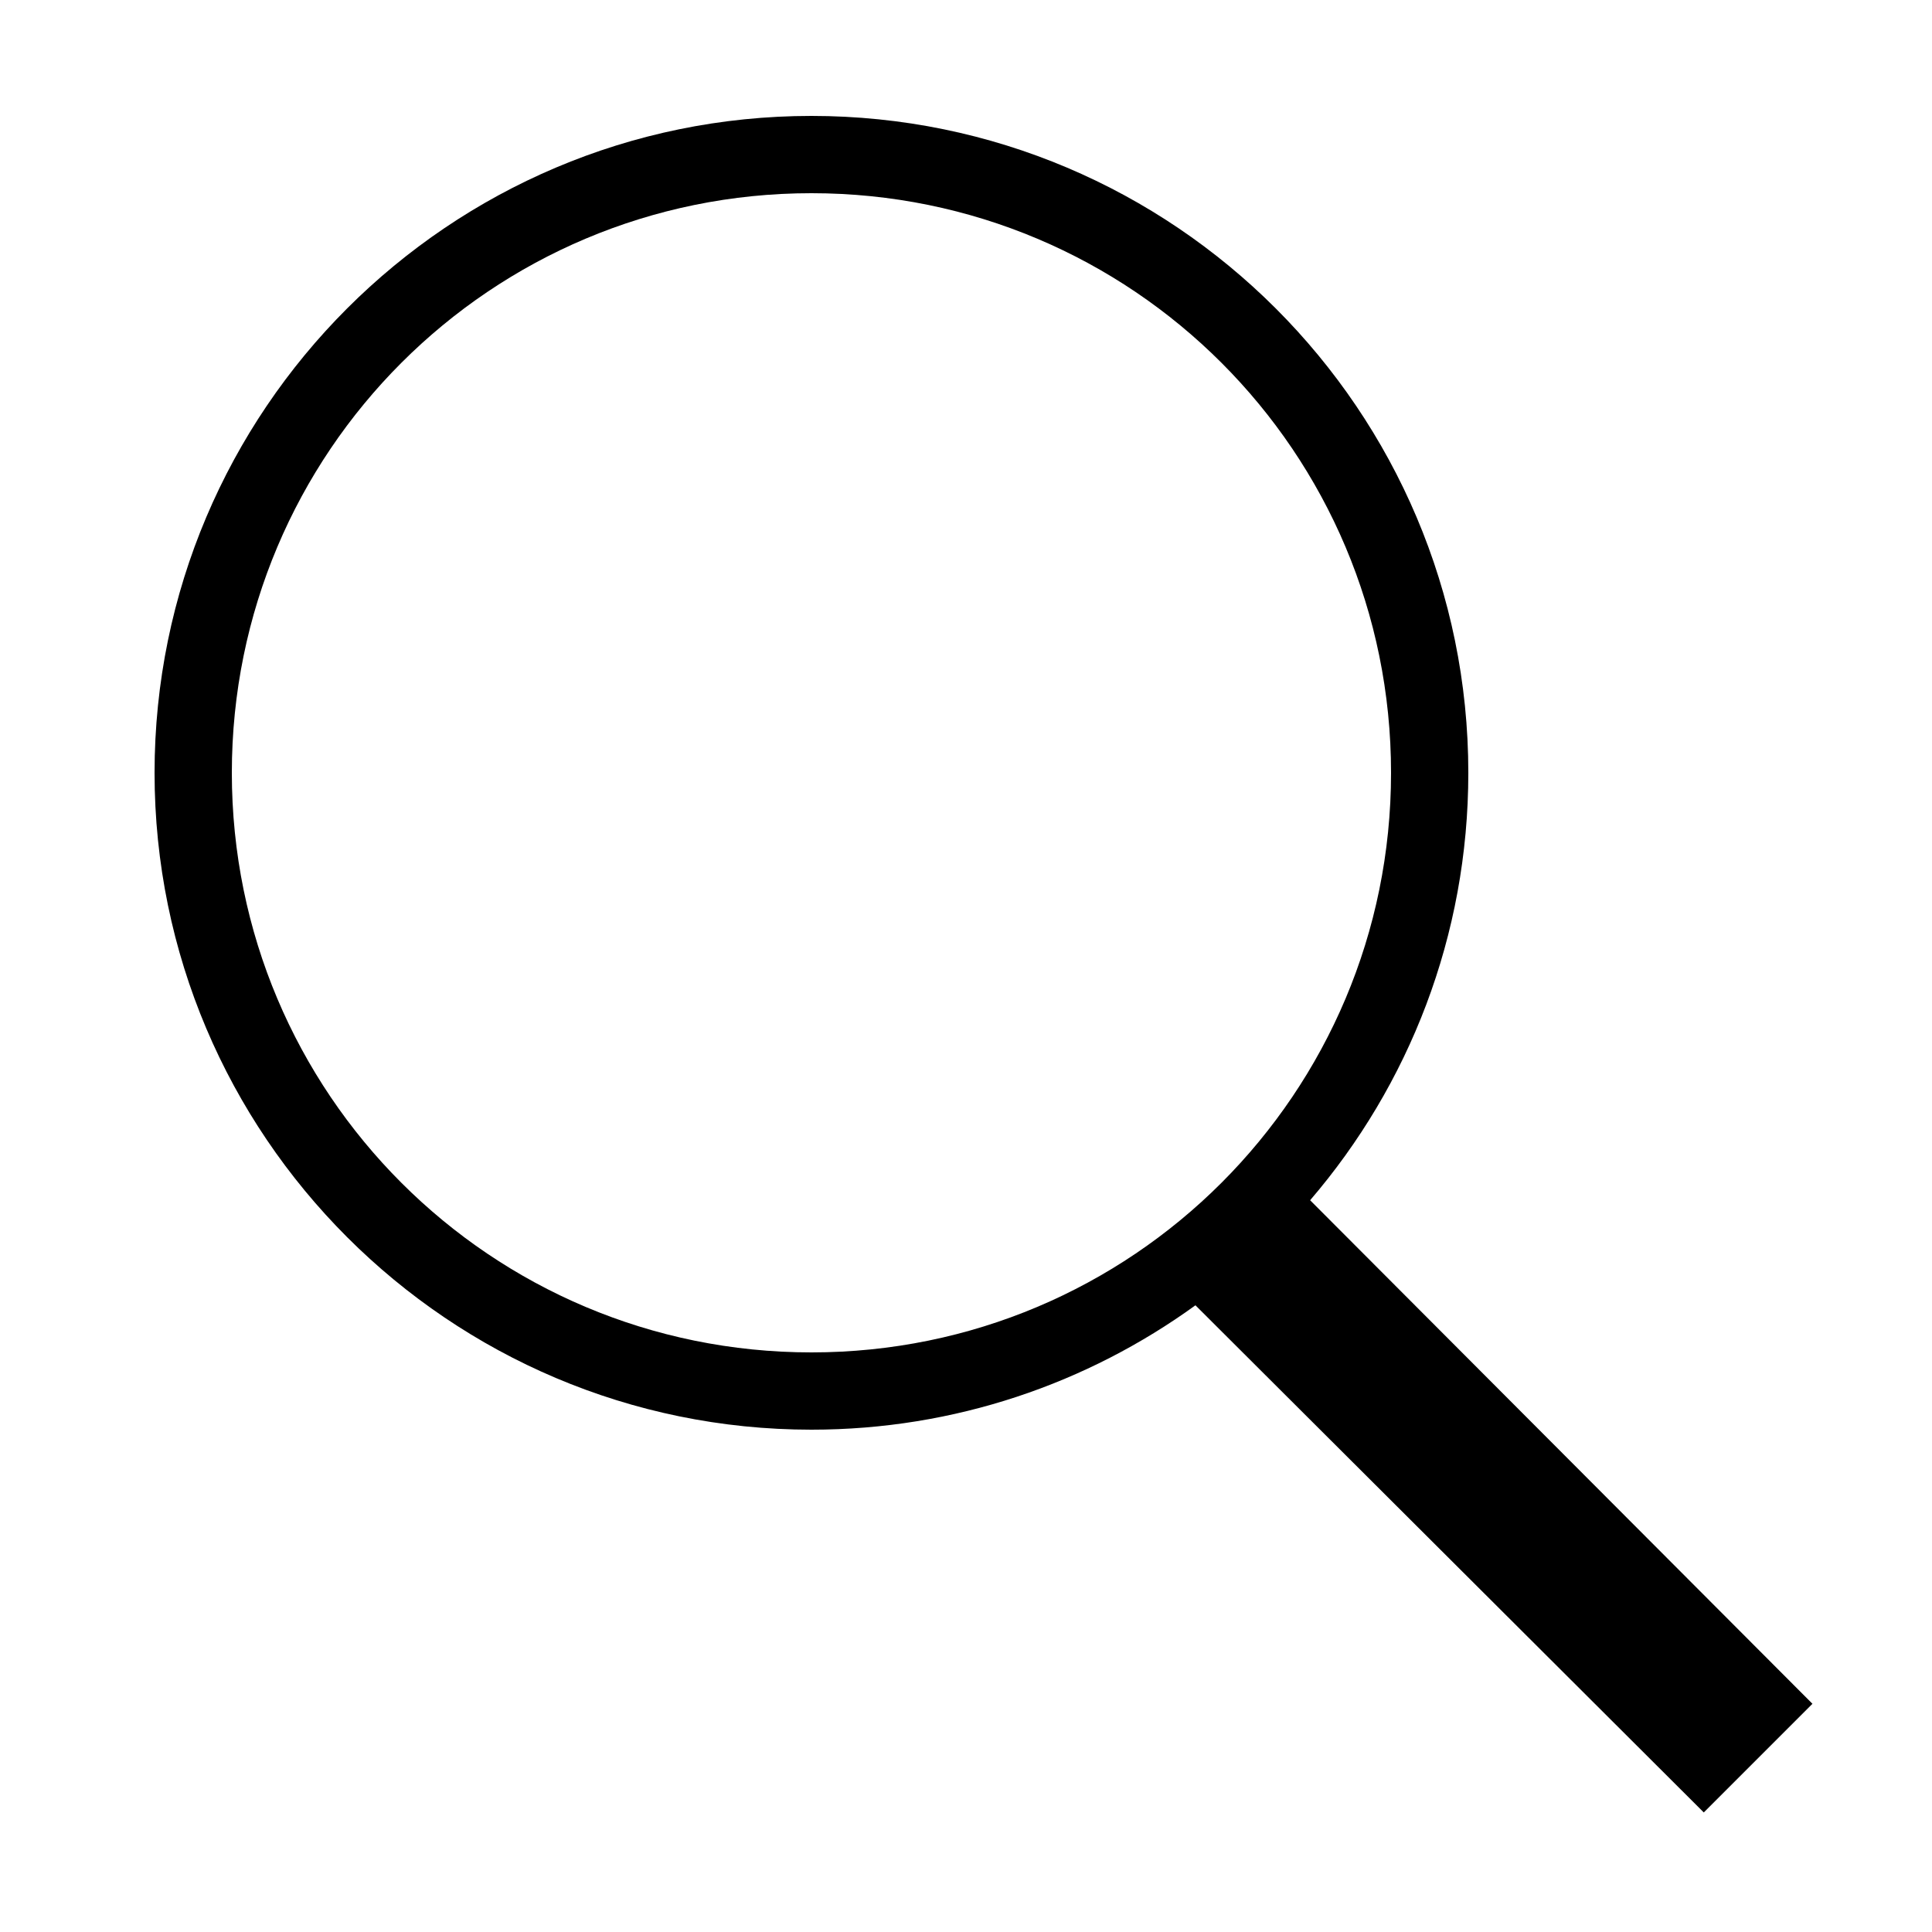
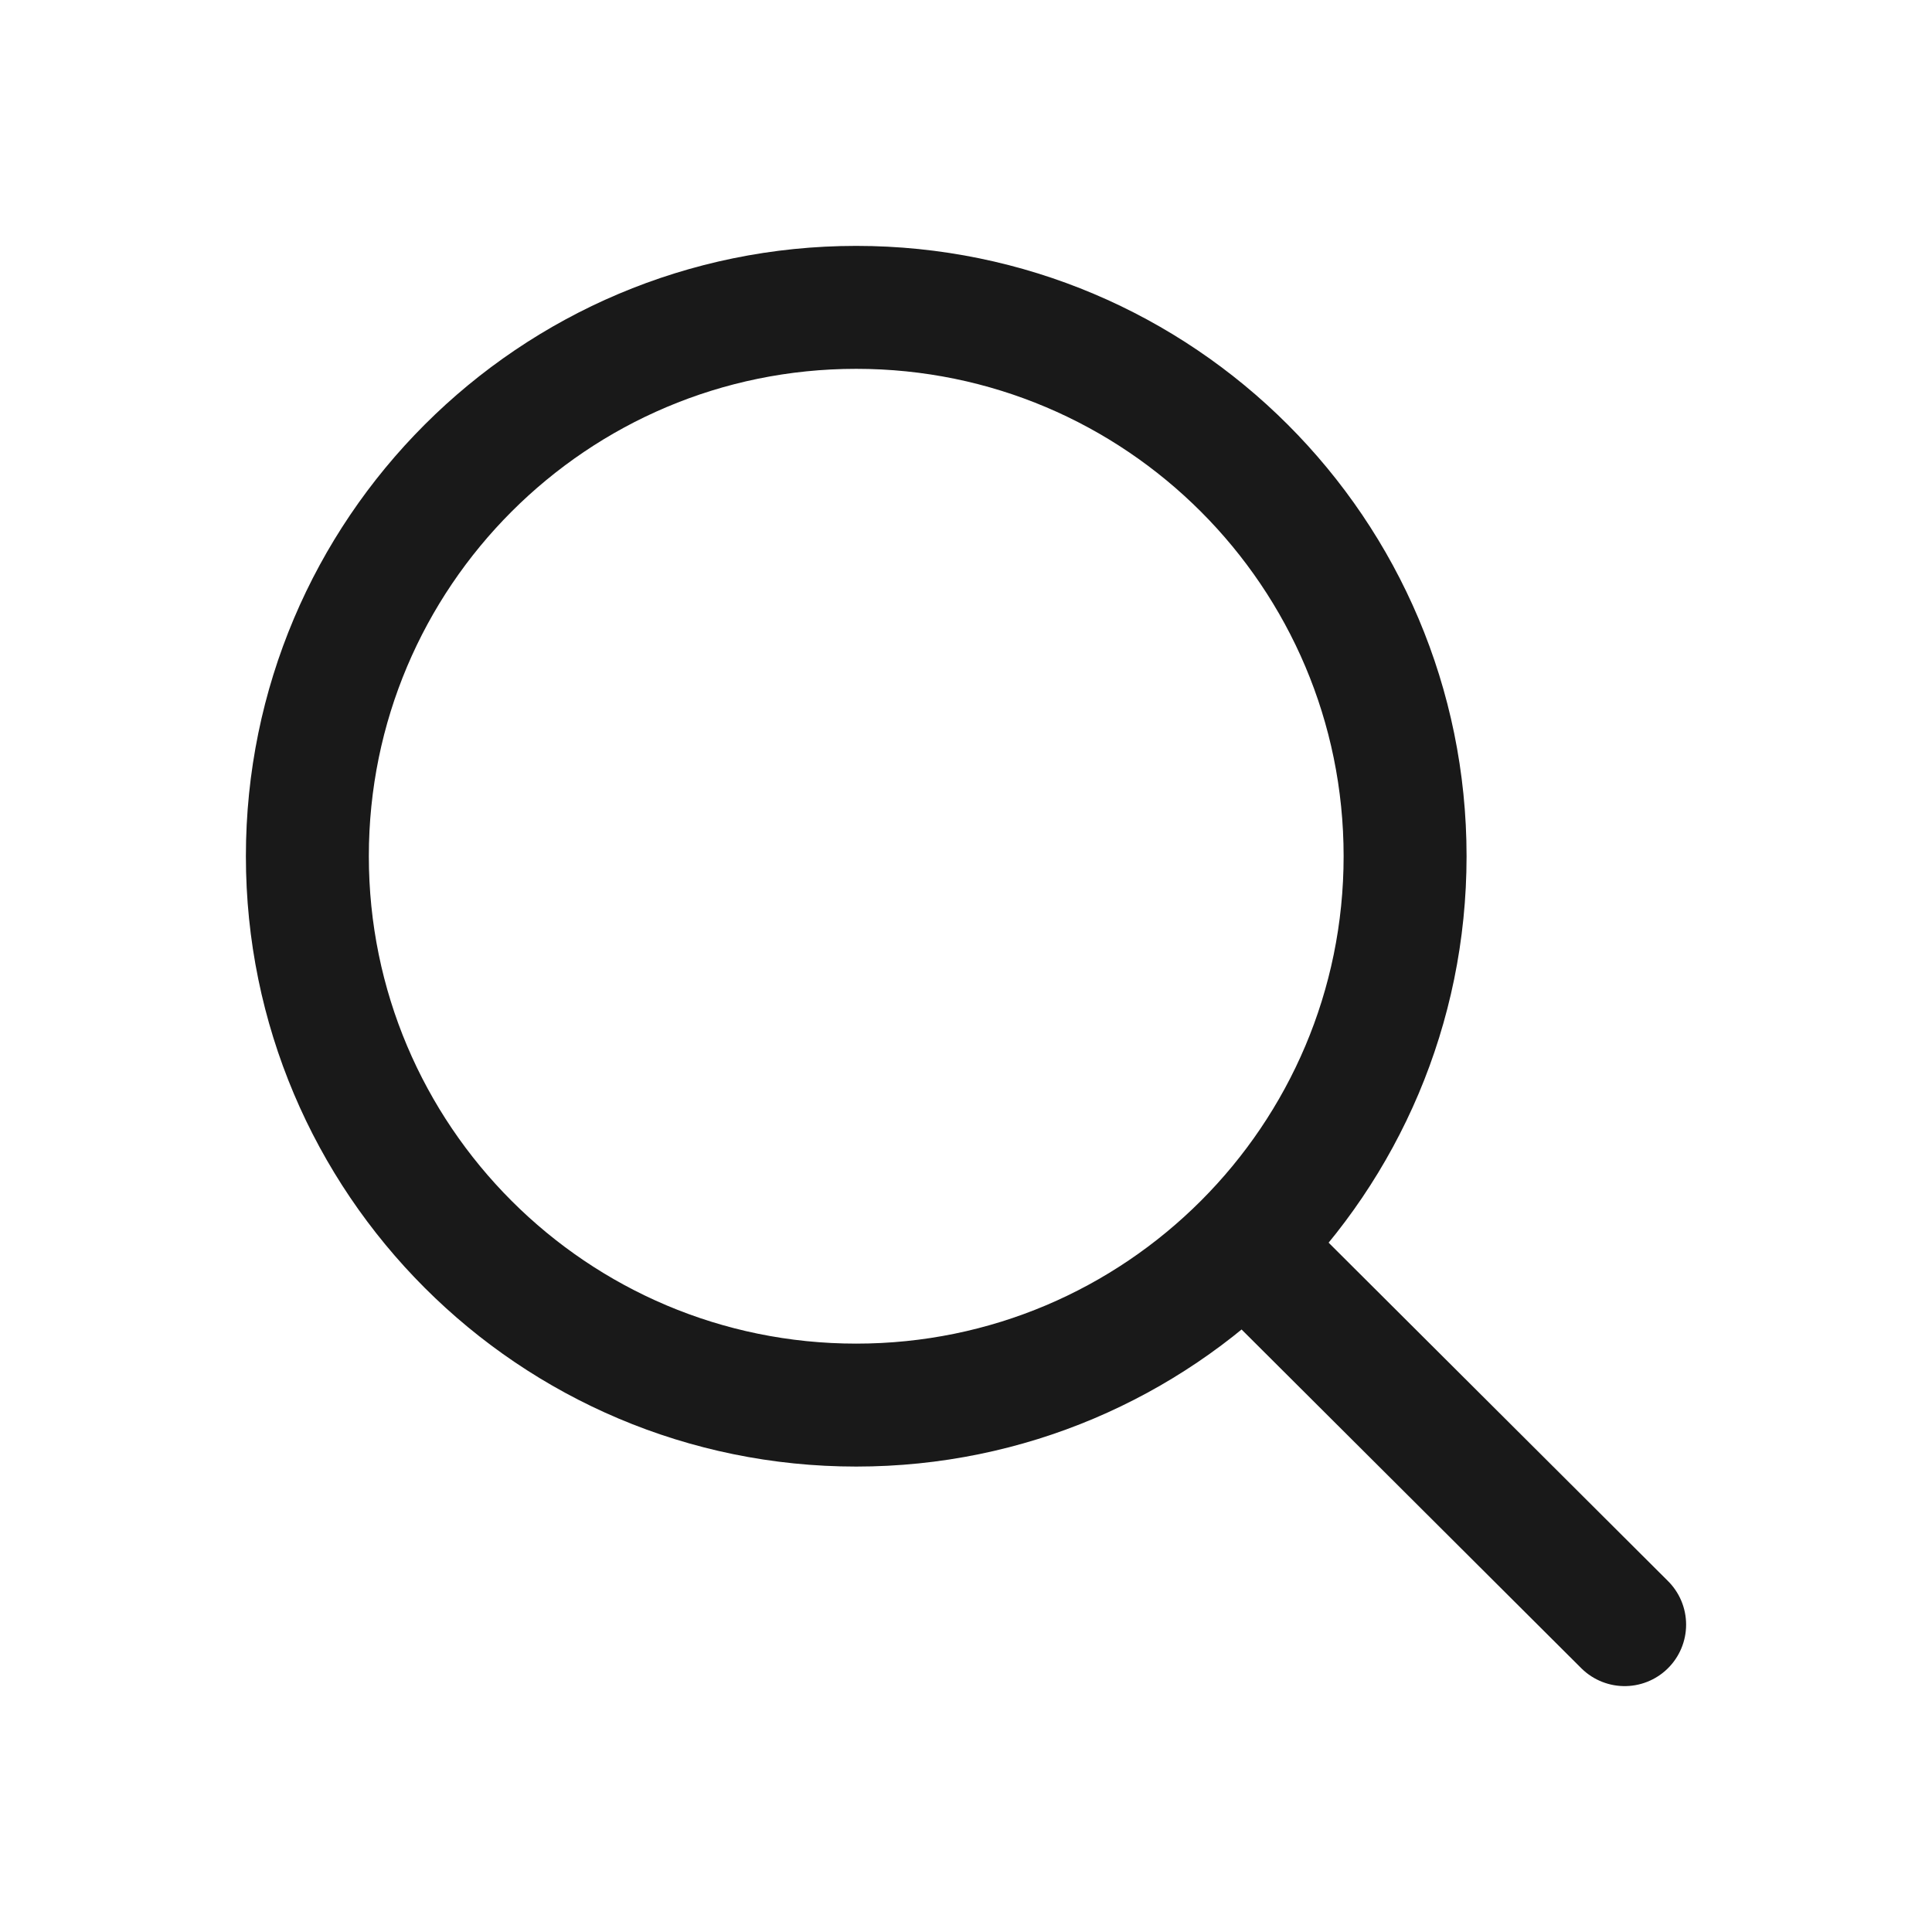
- <svg xmlns="http://www.w3.org/2000/svg" viewBox="0 0 50 50" width="50px" height="50px">
-   <path d="M 21 3 C 11.621 3 4 10.621 4 20 C 4 29.379 11.621 37 21 37 C 24.711 37 28.141 35.805 30.938 33.781 L 44.094 46.906 L 46.906 44.094 L 33.906 31.062 C 36.461 28.086 38 24.223 38 20 C 38 10.621 30.379 3 21 3 Z M 21 5 C 29.297 5 36 11.703 36 20 C 36 28.297 29.297 35 21 35 C 12.703 35 6 28.297 6 20 C 6 11.703 12.703 5 21 5 Z" />
+ <svg xmlns="http://www.w3.org/2000/svg" width="64px" height="64px" viewBox="-1.2 -1.2 26.40 26.40" fill="none" stroke="#191919">
+   <g id="SVGRepo_bgCarrier" stroke-width="0" />
+   <g id="SVGRepo_tracerCarrier" stroke-linecap="round" stroke-linejoin="round" />
+   <g id="SVGRepo_iconCarrier">
+     <path d="M15.796 15.811L21 21M18 10.5C18 14.642 14.642 18 10.5 18C6.358 18 3 14.642 3 10.5C3 6.358 6.358 3 10.5 3C14.642 3 18 6.358 18 10.5Z" stroke="#191919" stroke-width="1.68" stroke-linecap="round" stroke-linejoin="round" />
+   </g>
</svg>
